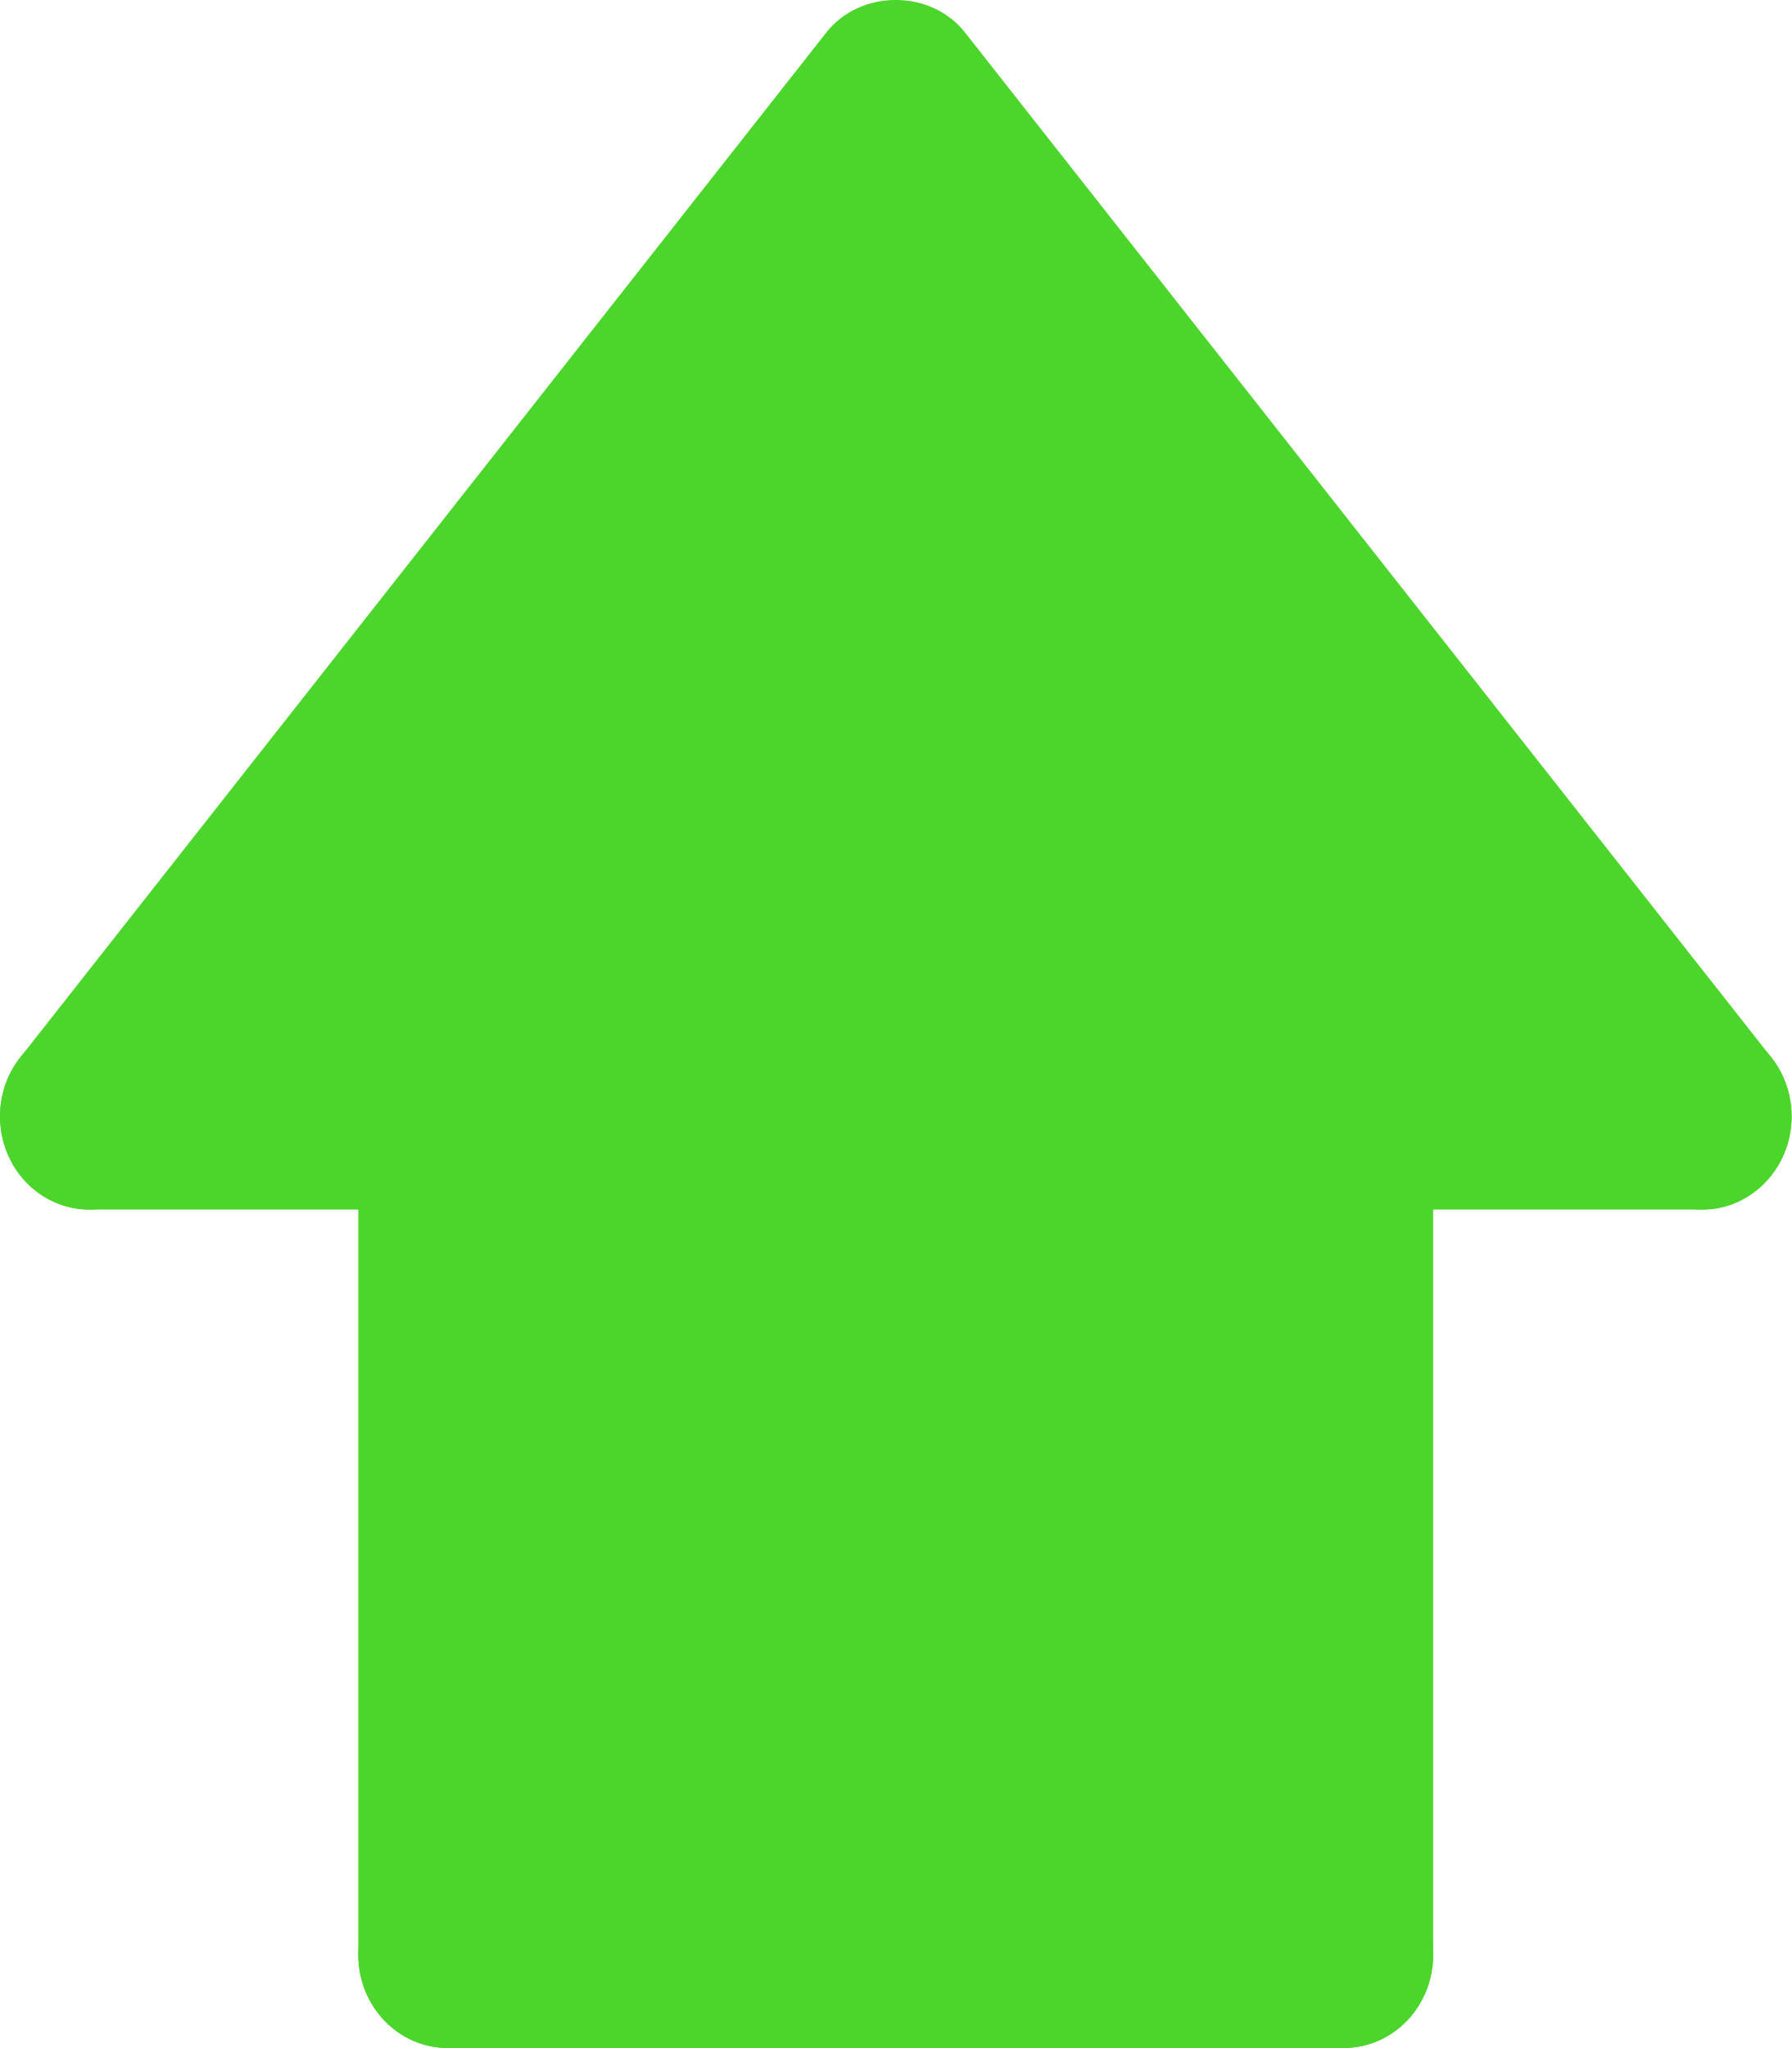
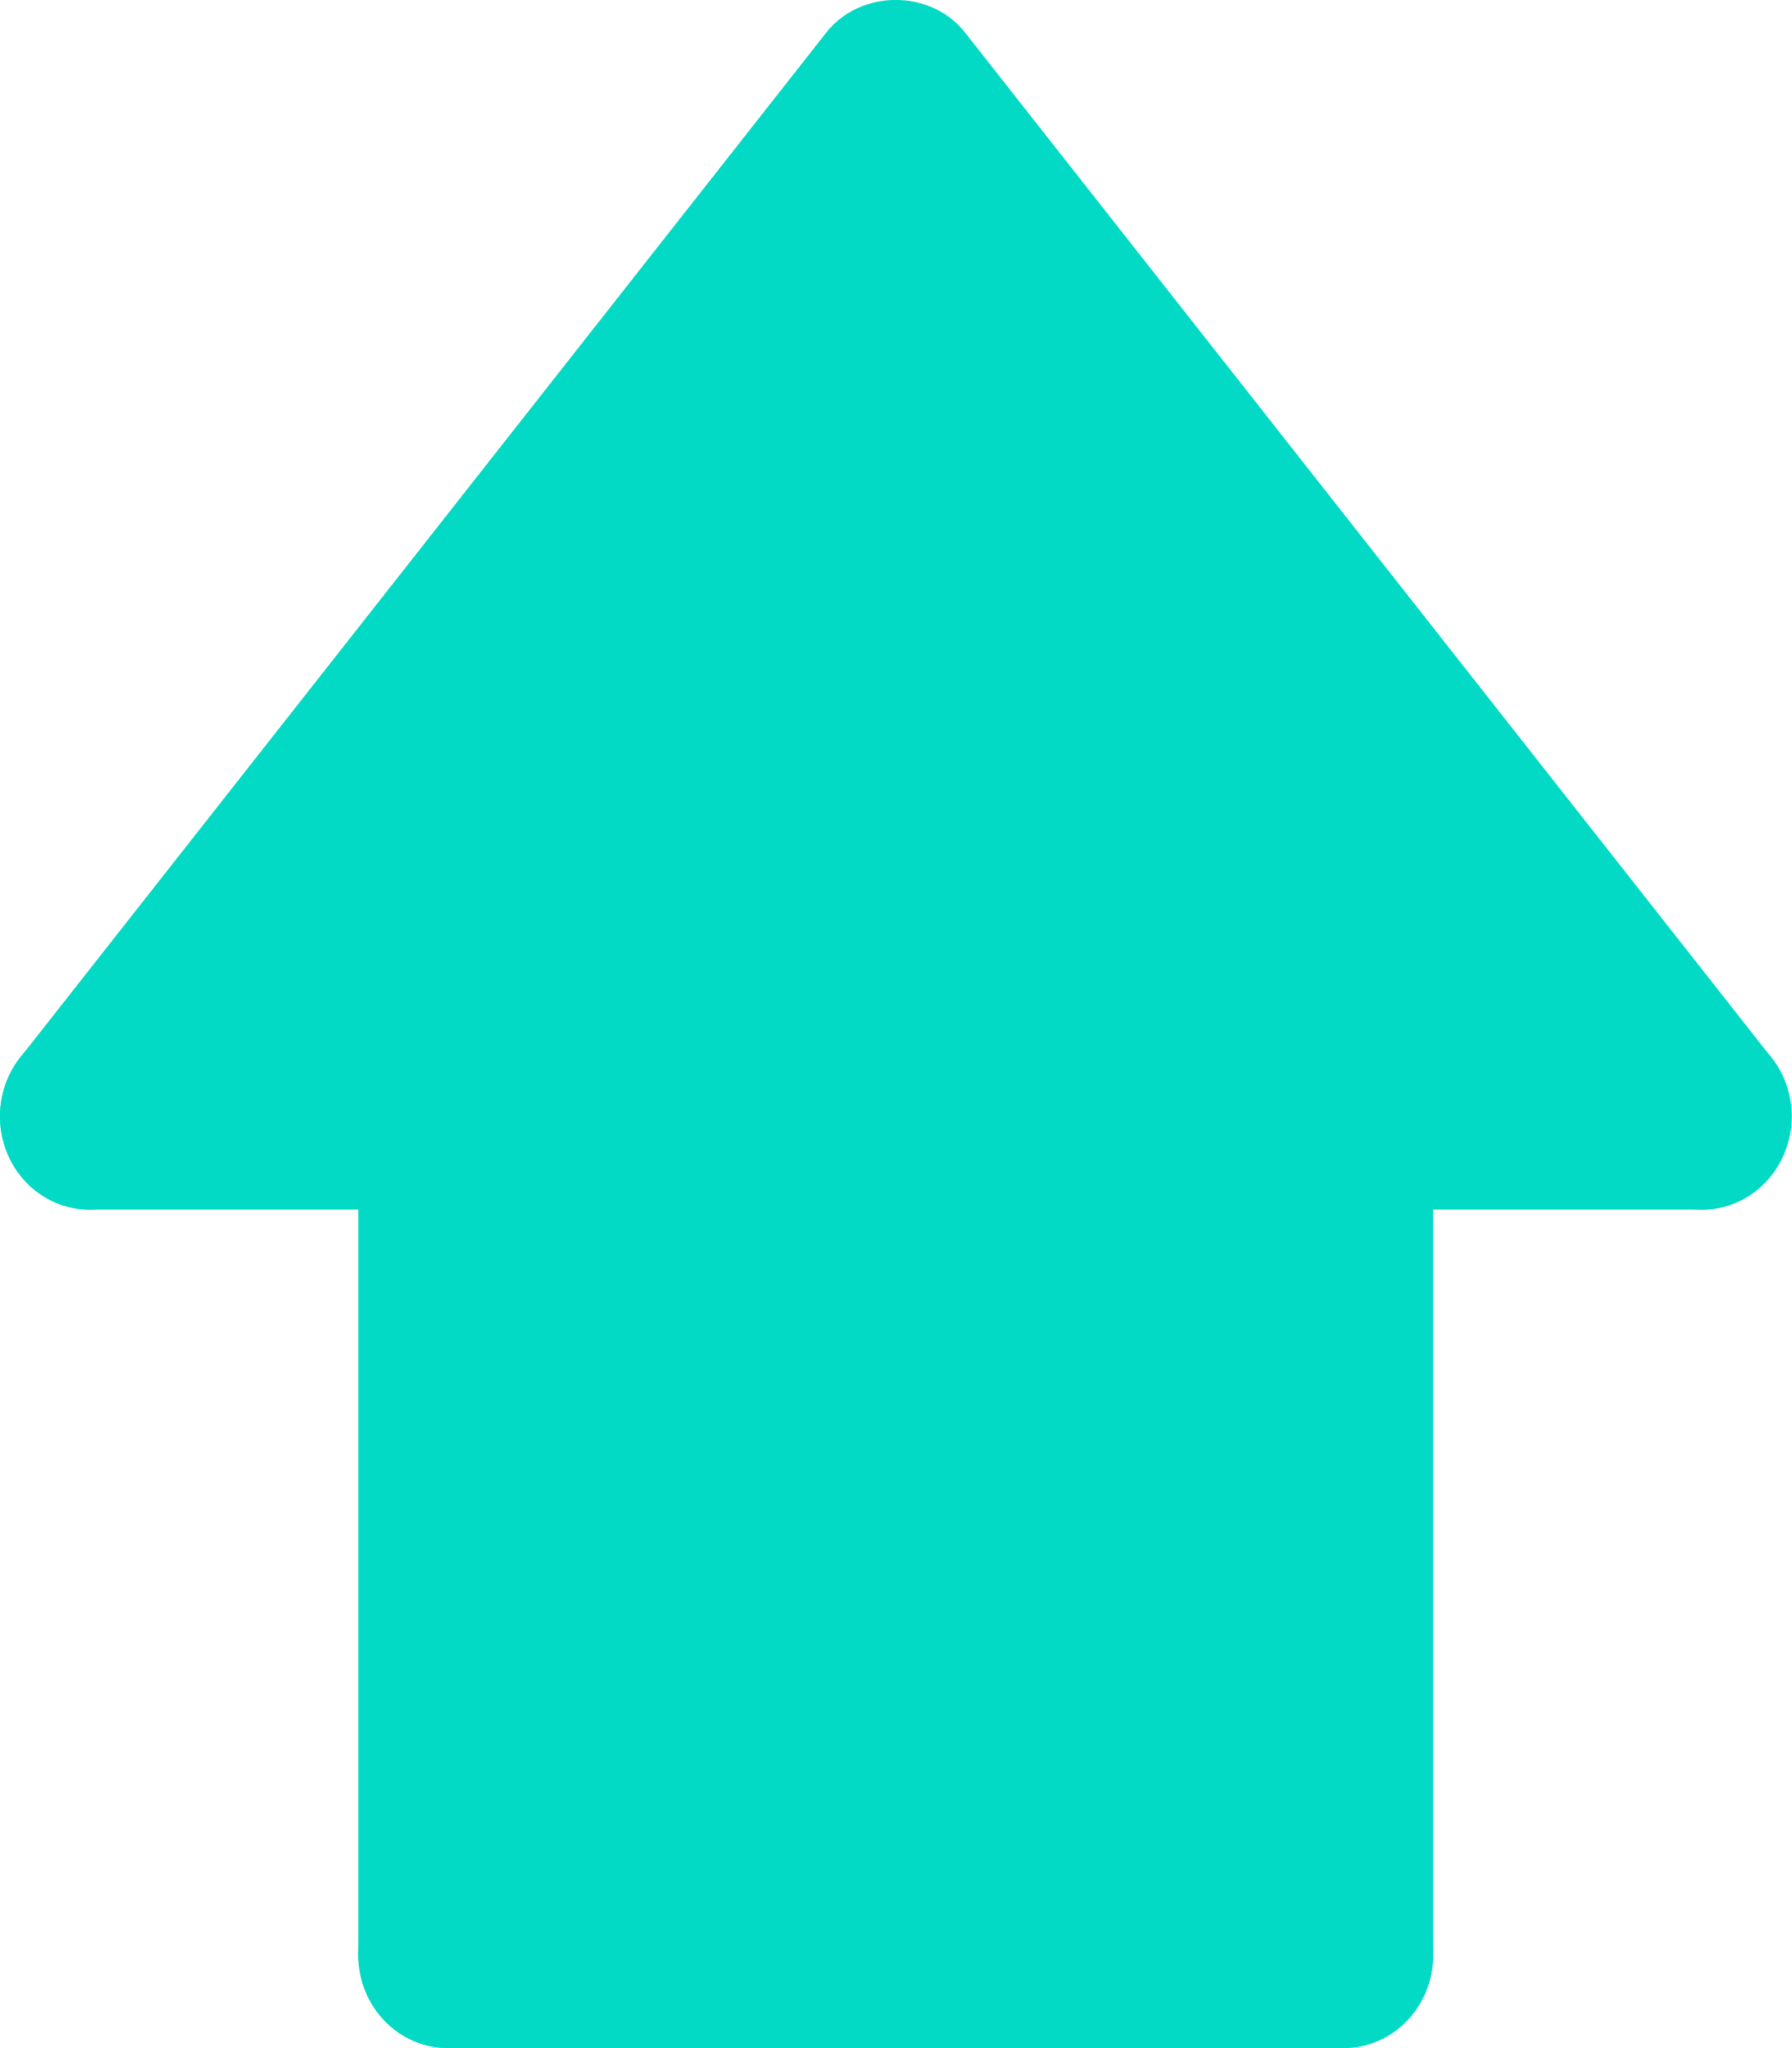
<svg xmlns="http://www.w3.org/2000/svg" width="14" height="16" viewBox="0 0 14 16" fill="none">
-   <path d="M10.5 8.722V15.272H3.502V8.722H0.702L7.001 0.708L13.3 8.722H10.5Z" fill="#4CD62B" />
-   <path d="M13.301 9.45C13.098 9.45 12.897 9.359 12.758 9.183L7 1.863L1.242 9.183C0.996 9.495 0.557 9.539 0.257 9.286C-0.042 9.03 -0.086 8.573 0.158 8.262L6.457 0.254C6.724 -0.085 7.275 -0.085 7.541 0.254L13.842 8.262C14.087 8.573 14.042 9.031 13.742 9.286C13.613 9.396 13.457 9.45 13.301 9.45Z" fill="#4CD62B" />
-   <path d="M3.5 16C3.113 16 2.8 15.675 2.8 15.272V8.722C2.8 8.319 3.113 7.994 3.5 7.994C3.887 7.994 4.2 8.319 4.2 8.722V15.272C4.2 15.675 3.887 16 3.5 16Z" fill="#4CD62B" />
-   <path d="M10.499 16H3.5C3.113 16 2.8 15.674 2.8 15.272C2.8 14.869 3.113 14.544 3.5 14.544H10.499C10.886 14.544 11.199 14.869 11.199 15.272C11.199 15.674 10.886 16 10.499 16Z" fill="#4CD62B" />
-   <path d="M10.499 16C10.112 16 9.799 15.675 9.799 15.272V8.722C9.799 8.319 10.112 7.994 10.499 7.994C10.886 7.994 11.199 8.319 11.199 8.722V15.272C11.199 15.675 10.886 16 10.499 16Z" fill="#4CD62B" />
-   <path d="M3.501 9.45H0.7C0.313 9.45 0 9.124 0 8.722C0 8.319 0.313 7.994 0.7 7.994H3.501C3.888 7.994 4.2 8.319 4.2 8.722C4.2 9.124 3.888 9.45 3.501 9.45Z" fill="#4CD62B" />
-   <path d="M13.3 9.45H10.499C10.112 9.45 9.799 9.124 9.799 8.722C9.799 8.319 10.112 7.994 10.499 7.994H13.3C13.687 7.994 14 8.319 14 8.722C14 9.124 13.687 9.45 13.3 9.45Z" fill="#4CD62B" />
+   <path d="M10.5 8.722V15.272H3.502V8.722H0.702L7.001 0.708L13.3 8.722H10.5Z" fill="#03DAC5" />
+   <path d="M13.301 9.45C13.098 9.45 12.897 9.359 12.758 9.183L7 1.863L1.242 9.183C0.996 9.495 0.557 9.539 0.257 9.286C-0.042 9.03 -0.086 8.573 0.158 8.262L6.457 0.254C6.724 -0.085 7.275 -0.085 7.541 0.254L13.842 8.262C14.087 8.573 14.042 9.031 13.742 9.286C13.613 9.396 13.457 9.45 13.301 9.45Z" fill="#03DAC5" />
+   <path d="M3.5 16C3.113 16 2.8 15.675 2.8 15.272V8.722C2.8 8.319 3.113 7.994 3.5 7.994C3.887 7.994 4.2 8.319 4.2 8.722V15.272C4.2 15.675 3.887 16 3.5 16Z" fill="#03DAC5" />
+   <path d="M10.499 16H3.5C3.113 16 2.8 15.674 2.8 15.272C2.8 14.869 3.113 14.544 3.5 14.544H10.499C10.886 14.544 11.199 14.869 11.199 15.272C11.199 15.674 10.886 16 10.499 16Z" fill="#03DAC5" />
+   <path d="M10.499 16C10.112 16 9.799 15.675 9.799 15.272V8.722C9.799 8.319 10.112 7.994 10.499 7.994C10.886 7.994 11.199 8.319 11.199 8.722V15.272C11.199 15.675 10.886 16 10.499 16Z" fill="#03DAC5" />
+   <path d="M3.501 9.45H0.7C0.313 9.45 0 9.124 0 8.722C0 8.319 0.313 7.994 0.7 7.994H3.501C3.888 7.994 4.2 8.319 4.2 8.722C4.2 9.124 3.888 9.45 3.501 9.45Z" fill="#03DAC5" />
+   <path d="M13.3 9.45H10.499C10.112 9.45 9.799 9.124 9.799 8.722C9.799 8.319 10.112 7.994 10.499 7.994H13.3C13.687 7.994 14 8.319 14 8.722C14 9.124 13.687 9.45 13.3 9.45Z" fill="#03DAC5" />
</svg>
